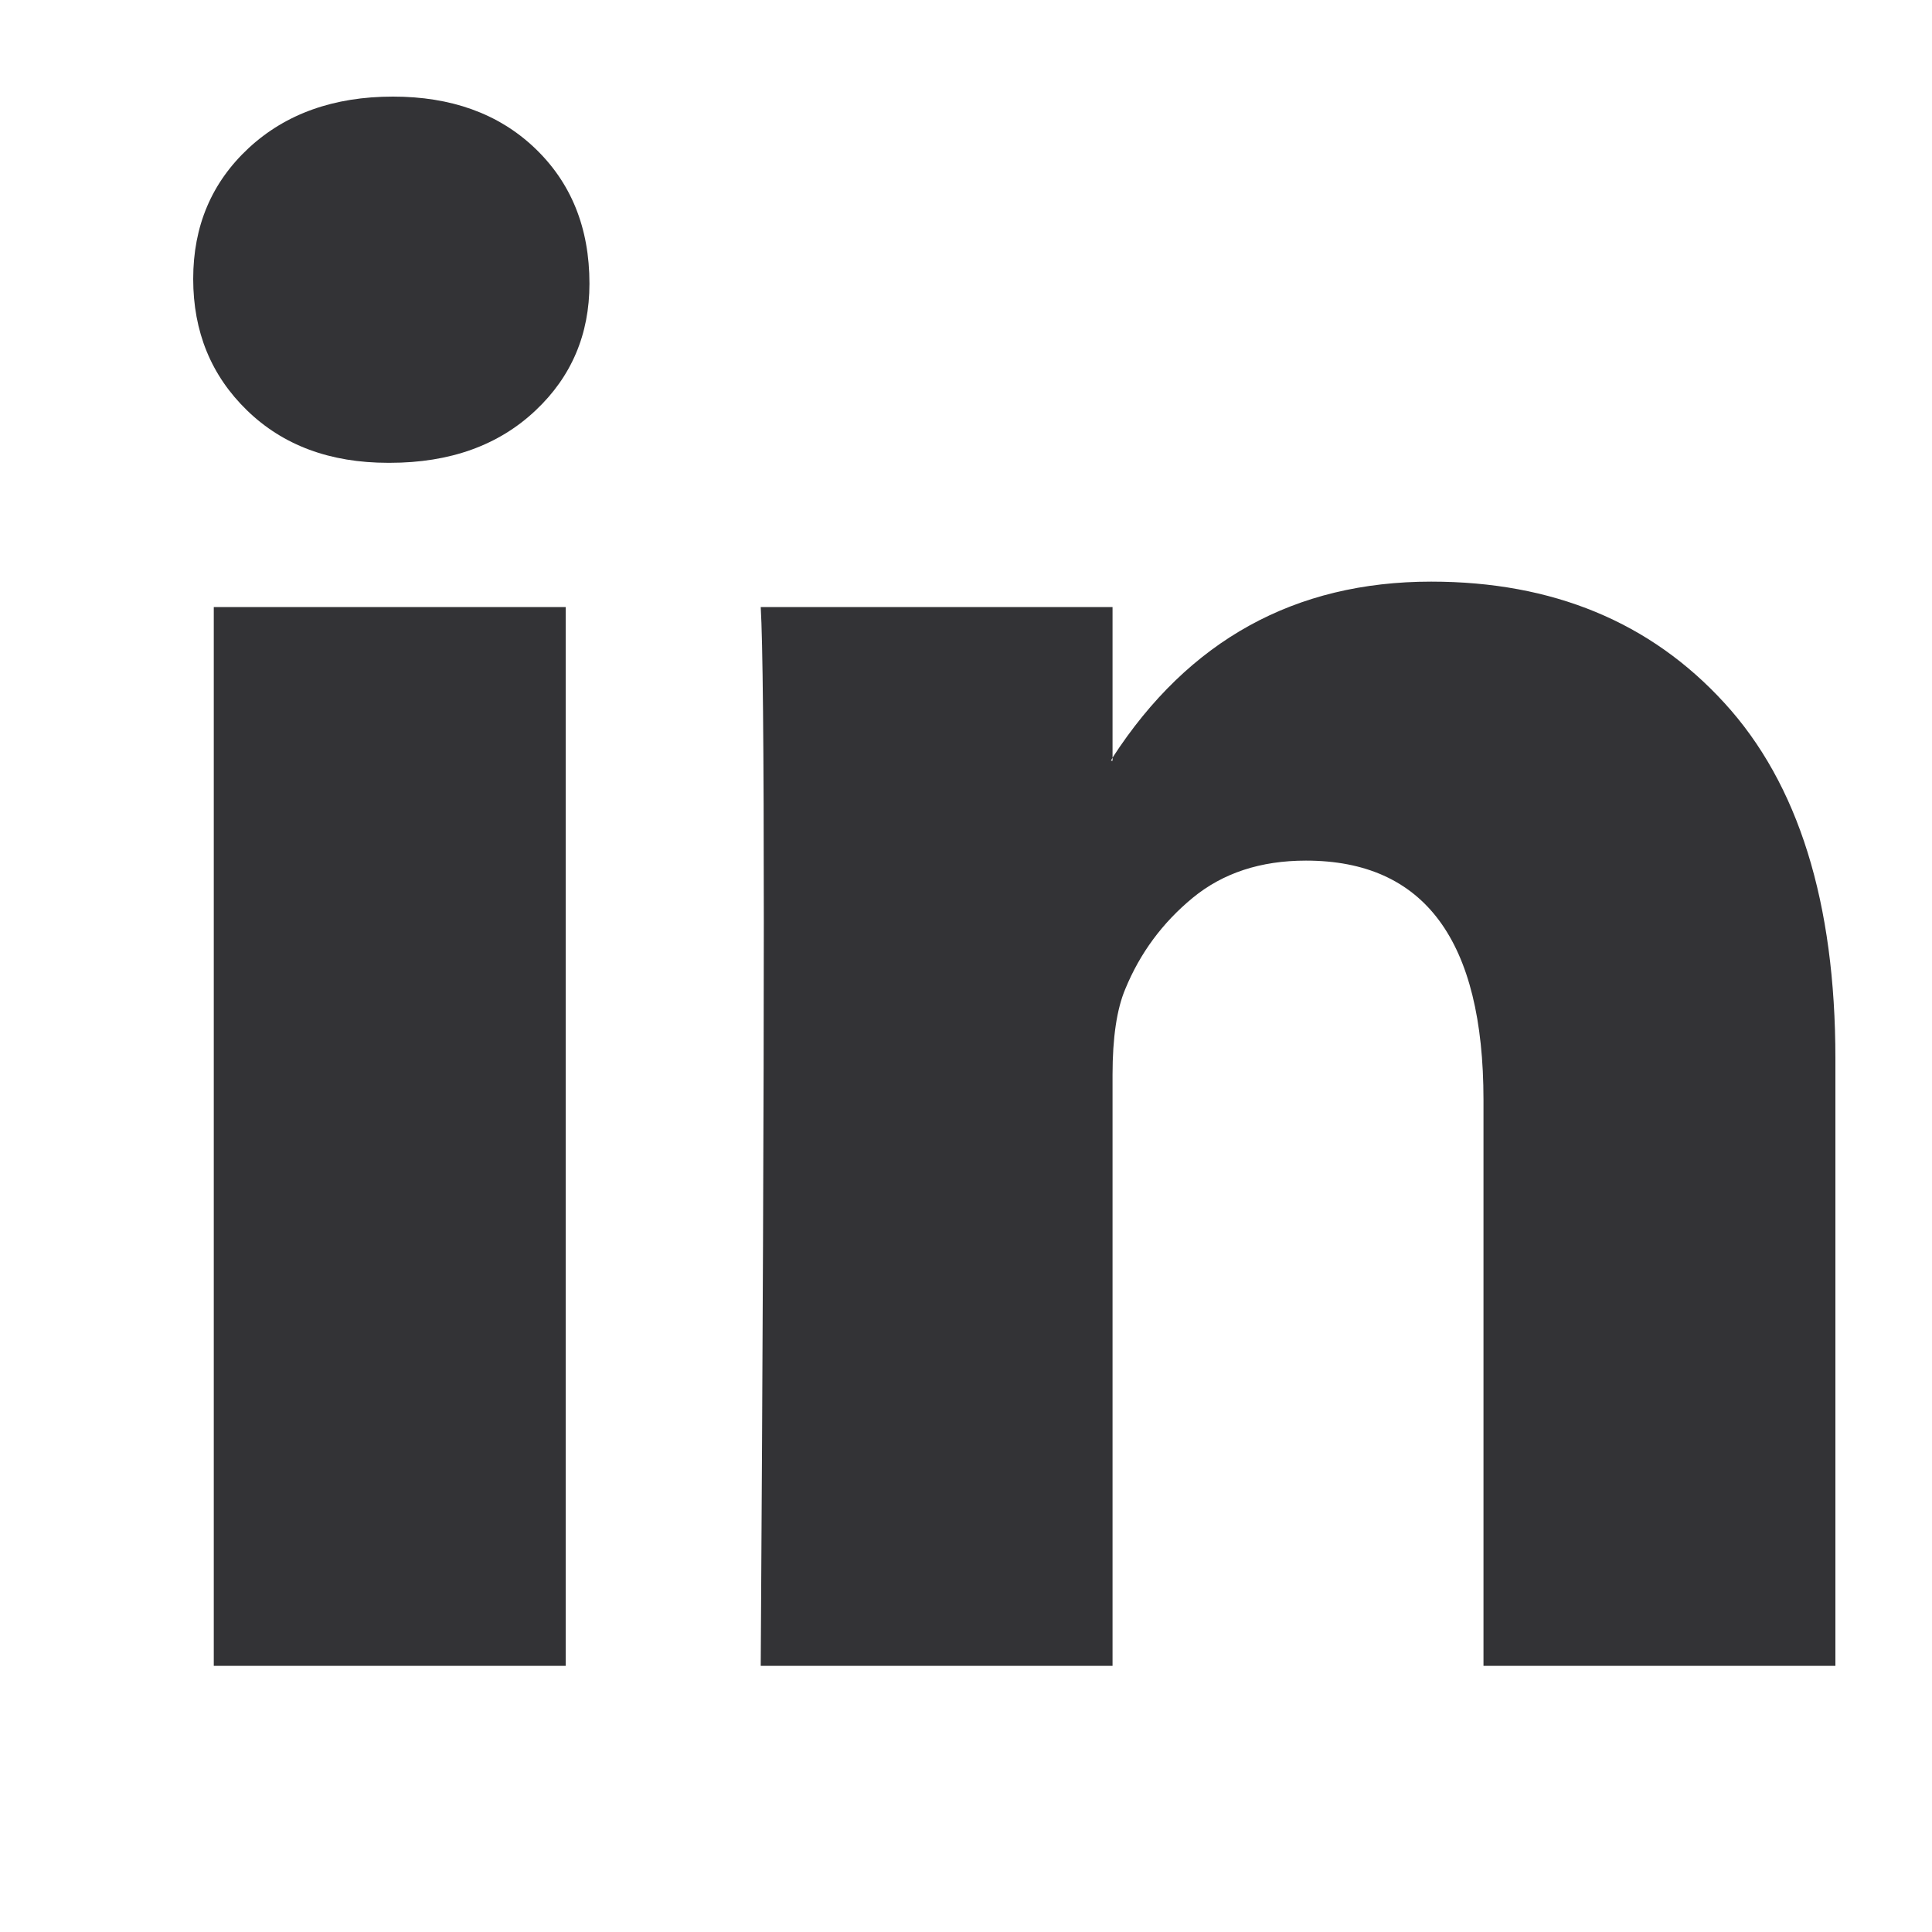
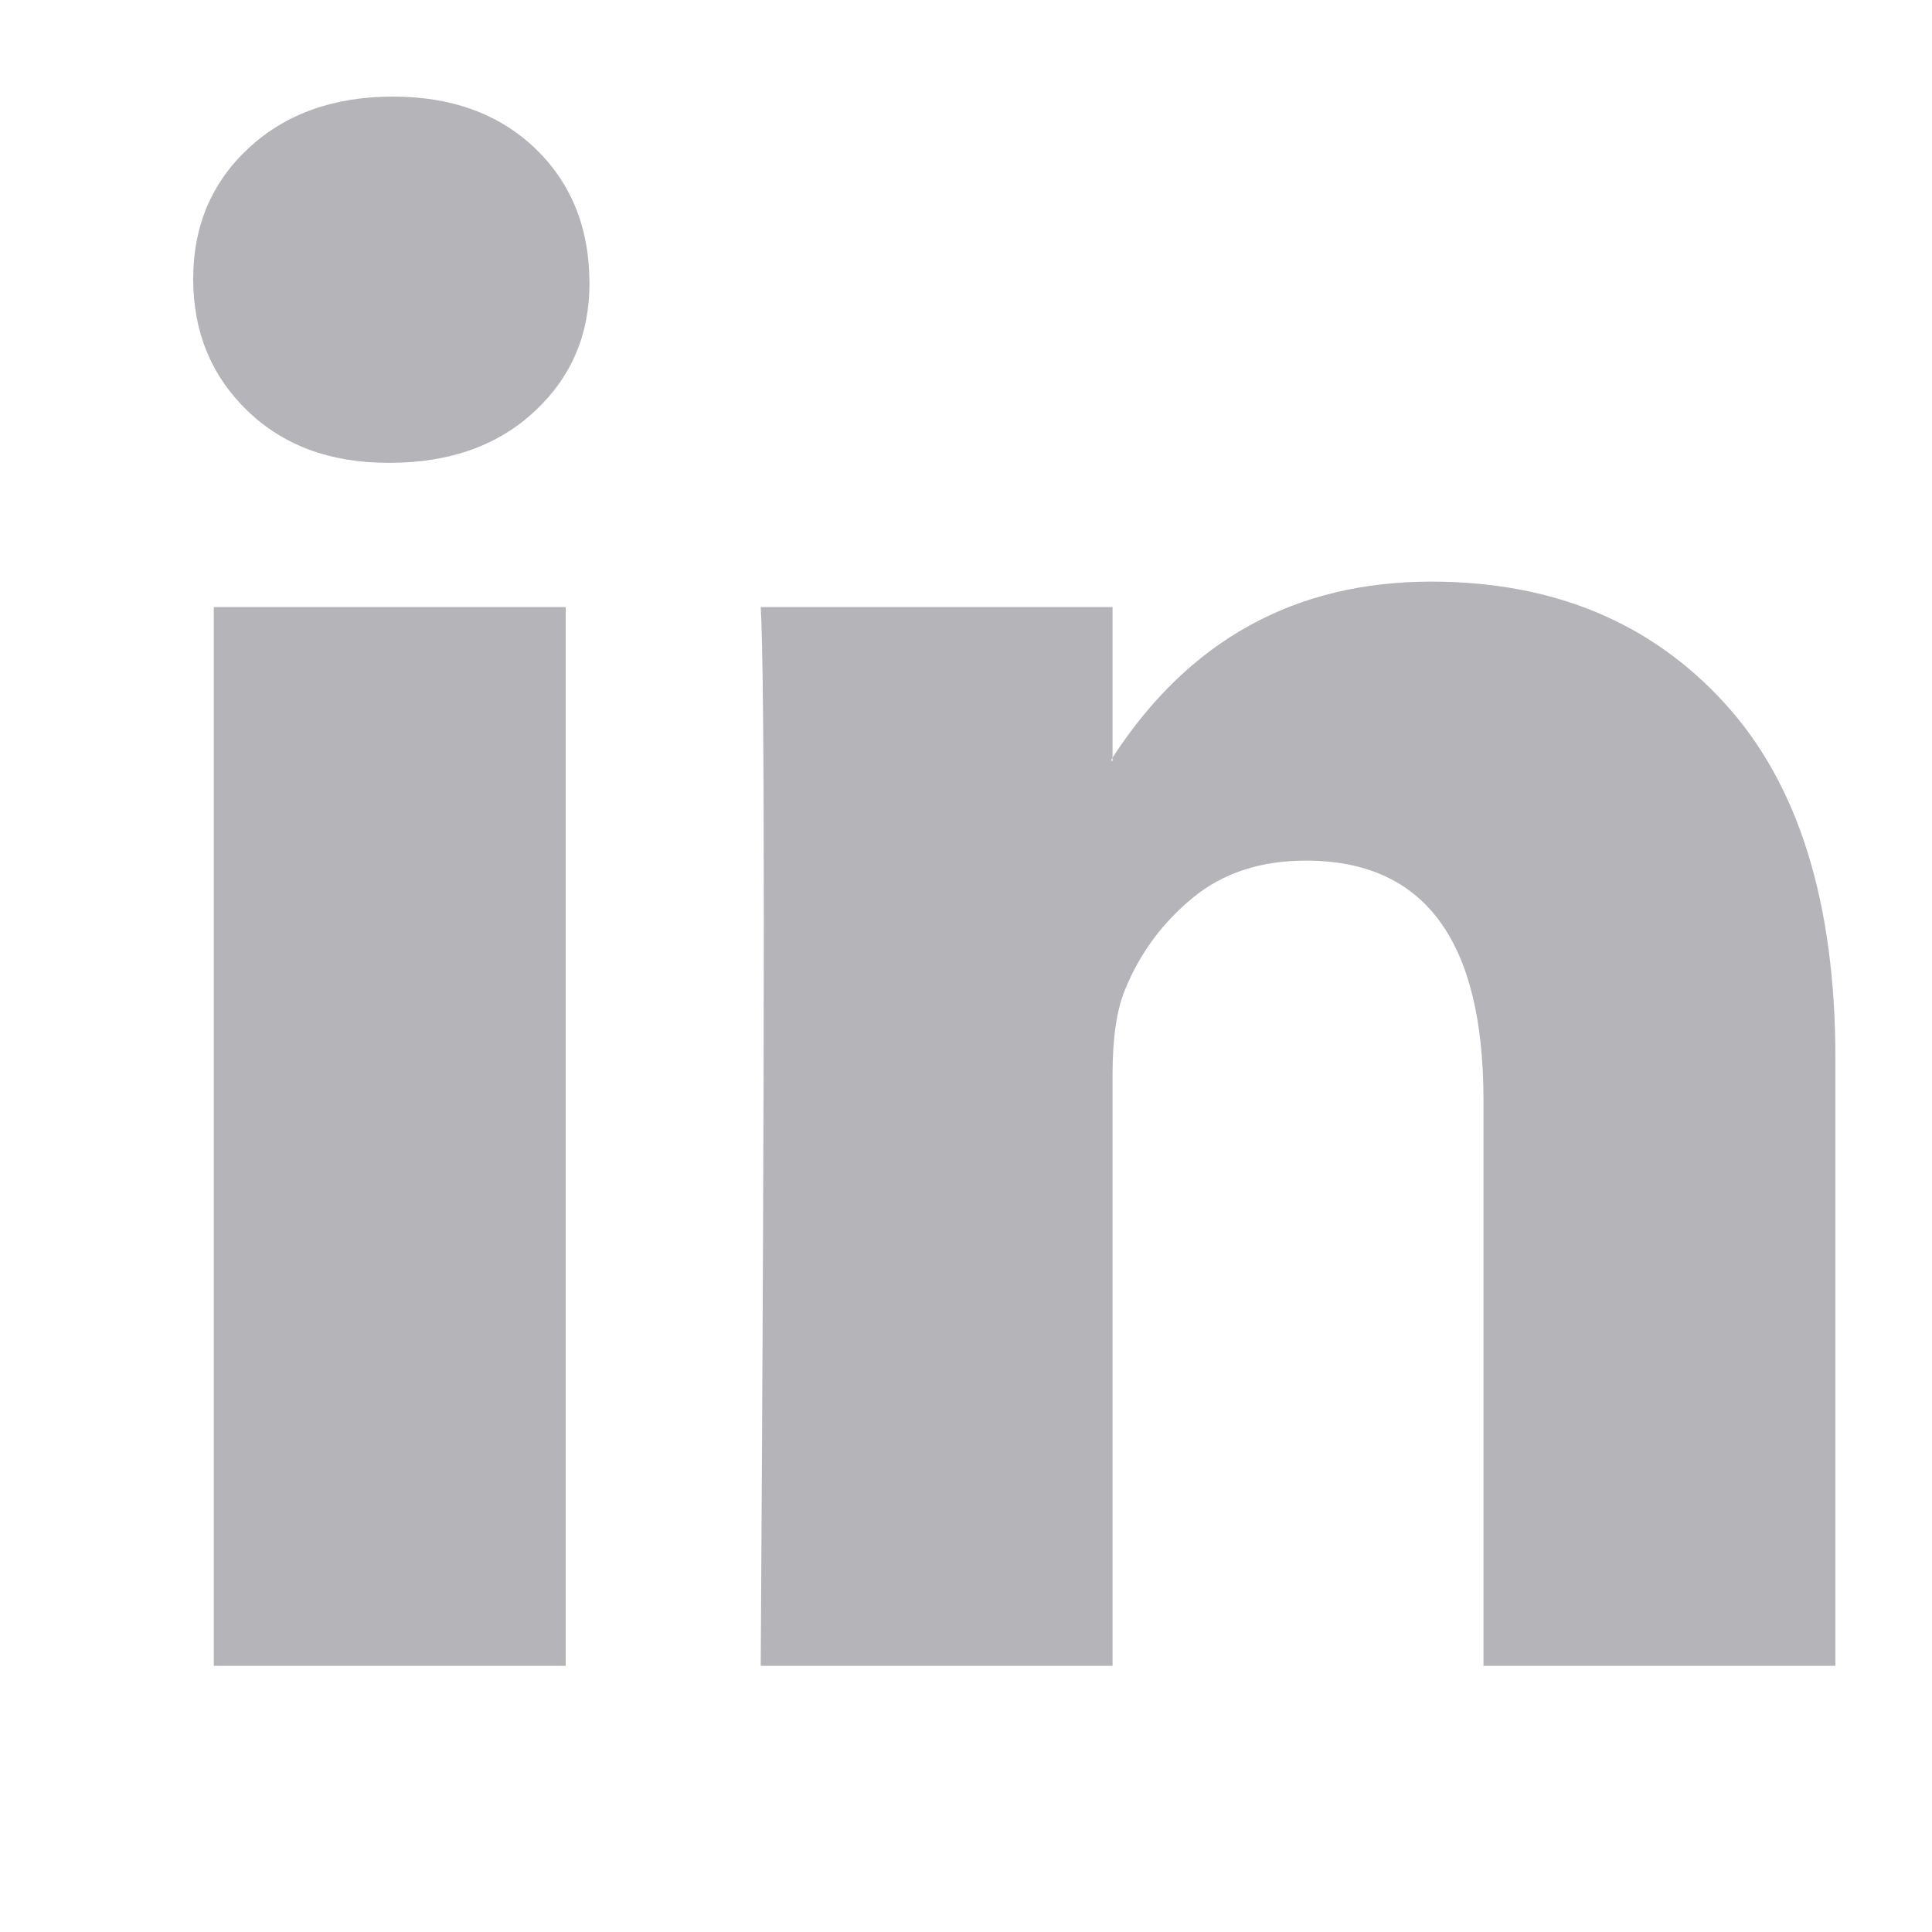
<svg xmlns="http://www.w3.org/2000/svg" preserveAspectRatio="none" overflow="visible" style="display: block;" width="20" height="20" viewBox="0 0 20 20" fill="none">
  <g id="Social Link">
-     <path id="Vector" d="M2 2.887C2 2.34 2.191 1.889 2.574 1.533C2.957 1.178 3.455 1 4.068 1C4.669 1 5.156 1.175 5.528 1.525C5.911 1.886 6.102 2.356 6.102 2.936C6.102 3.461 5.916 3.899 5.544 4.249C5.162 4.61 4.658 4.791 4.035 4.791H4.018C3.417 4.791 2.93 4.61 2.558 4.249C2.186 3.888 2 3.434 2 2.887ZM2.213 17.245V6.284H5.856V17.245H2.213ZM7.875 17.245H11.517V11.124C11.517 10.742 11.561 10.446 11.649 10.238C11.802 9.866 12.034 9.552 12.346 9.295C12.658 9.038 13.049 8.909 13.519 8.909C14.745 8.909 15.357 9.735 15.357 11.387V17.245H19V10.96C19 9.341 18.617 8.113 17.851 7.277C17.086 6.44 16.074 6.021 14.816 6.021C13.404 6.021 12.305 6.628 11.517 7.843V7.875H11.501L11.517 7.843V6.284H7.875C7.896 6.634 7.907 7.722 7.907 9.549C7.907 11.376 7.896 13.941 7.875 17.245Z" fill="#333336" />
+     <path id="Vector" d="M2 2.887C2 2.34 2.191 1.889 2.574 1.533C2.957 1.178 3.455 1 4.068 1C4.669 1 5.156 1.175 5.528 1.525C5.911 1.886 6.102 2.356 6.102 2.936C6.102 3.461 5.916 3.899 5.544 4.249C5.162 4.61 4.658 4.791 4.035 4.791H4.018C3.417 4.791 2.93 4.61 2.558 4.249C2.186 3.888 2 3.434 2 2.887ZM2.213 17.245V6.284H5.856V17.245H2.213ZM7.875 17.245H11.517V11.124C11.517 10.742 11.561 10.446 11.649 10.238C11.802 9.866 12.034 9.552 12.346 9.295C12.658 9.038 13.049 8.909 13.519 8.909C14.745 8.909 15.357 9.735 15.357 11.387V17.245H19V10.96C19 9.341 18.617 8.113 17.851 7.277C17.086 6.44 16.074 6.021 14.816 6.021C13.404 6.021 12.305 6.628 11.517 7.843V7.875H11.501L11.517 7.843V6.284H7.875C7.896 6.634 7.907 7.722 7.907 9.549C7.907 11.376 7.896 13.941 7.875 17.245Z" fill="#B4B4B9" />
  </g>
</svg>
